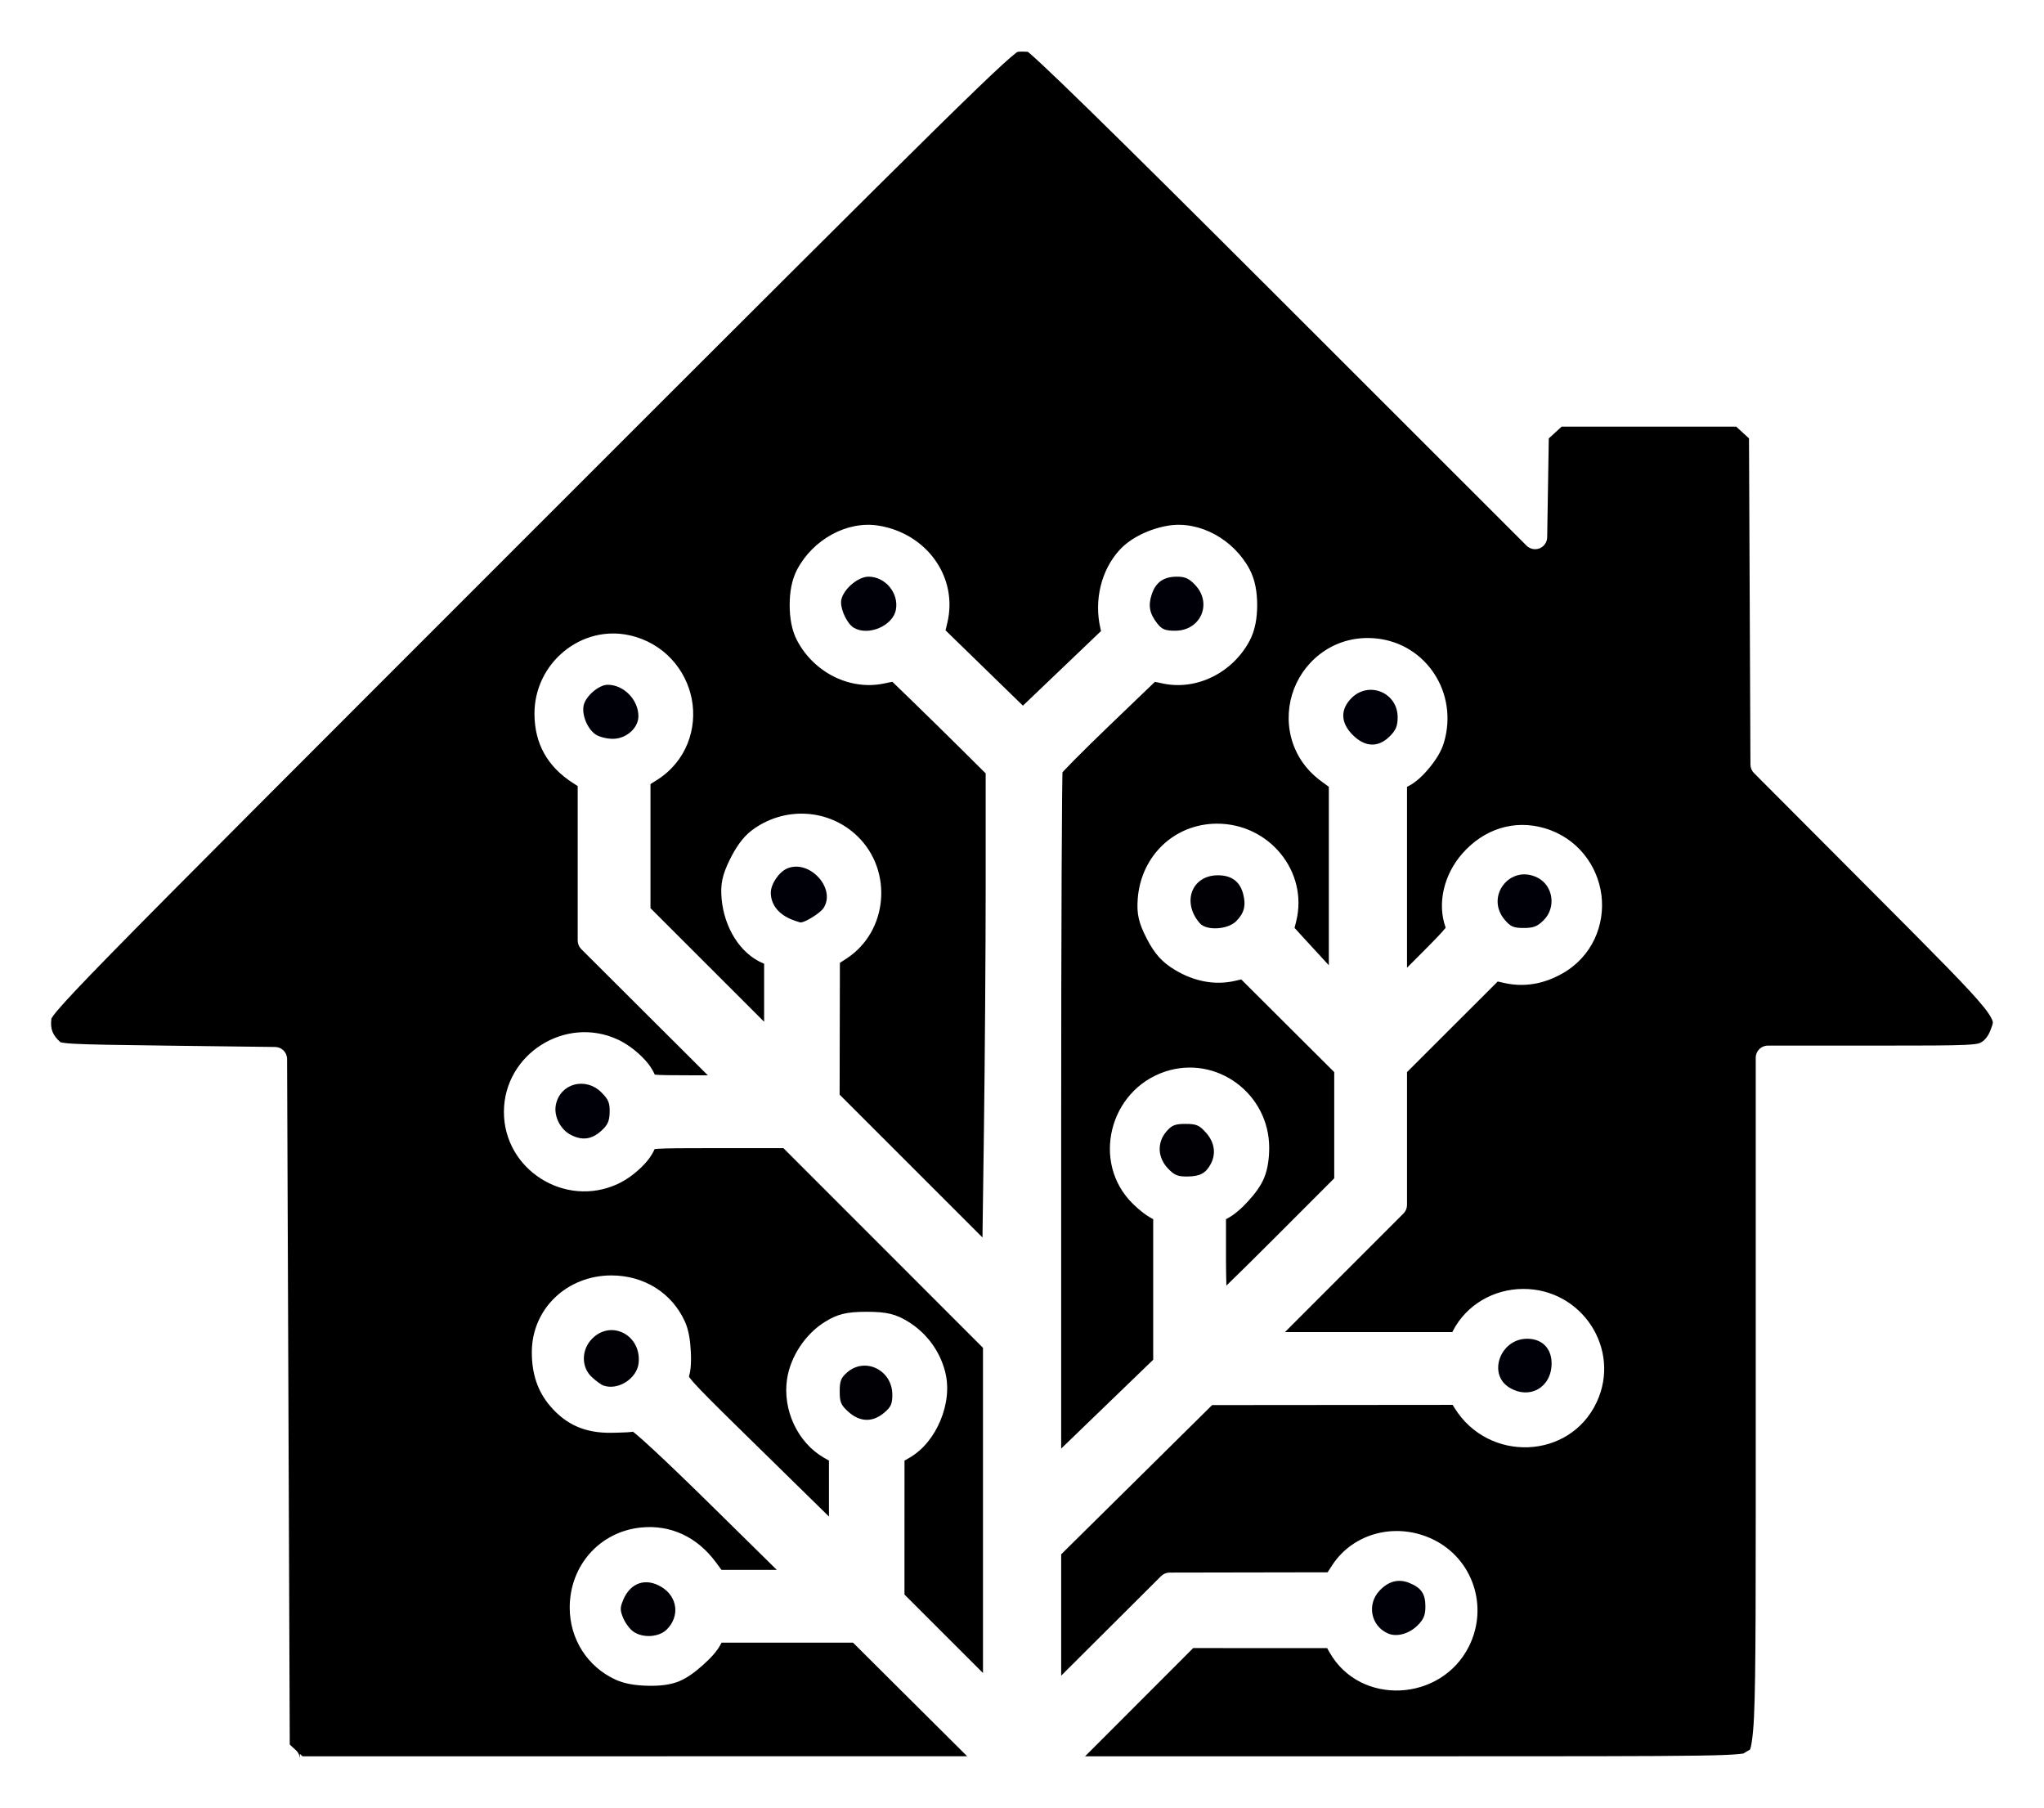
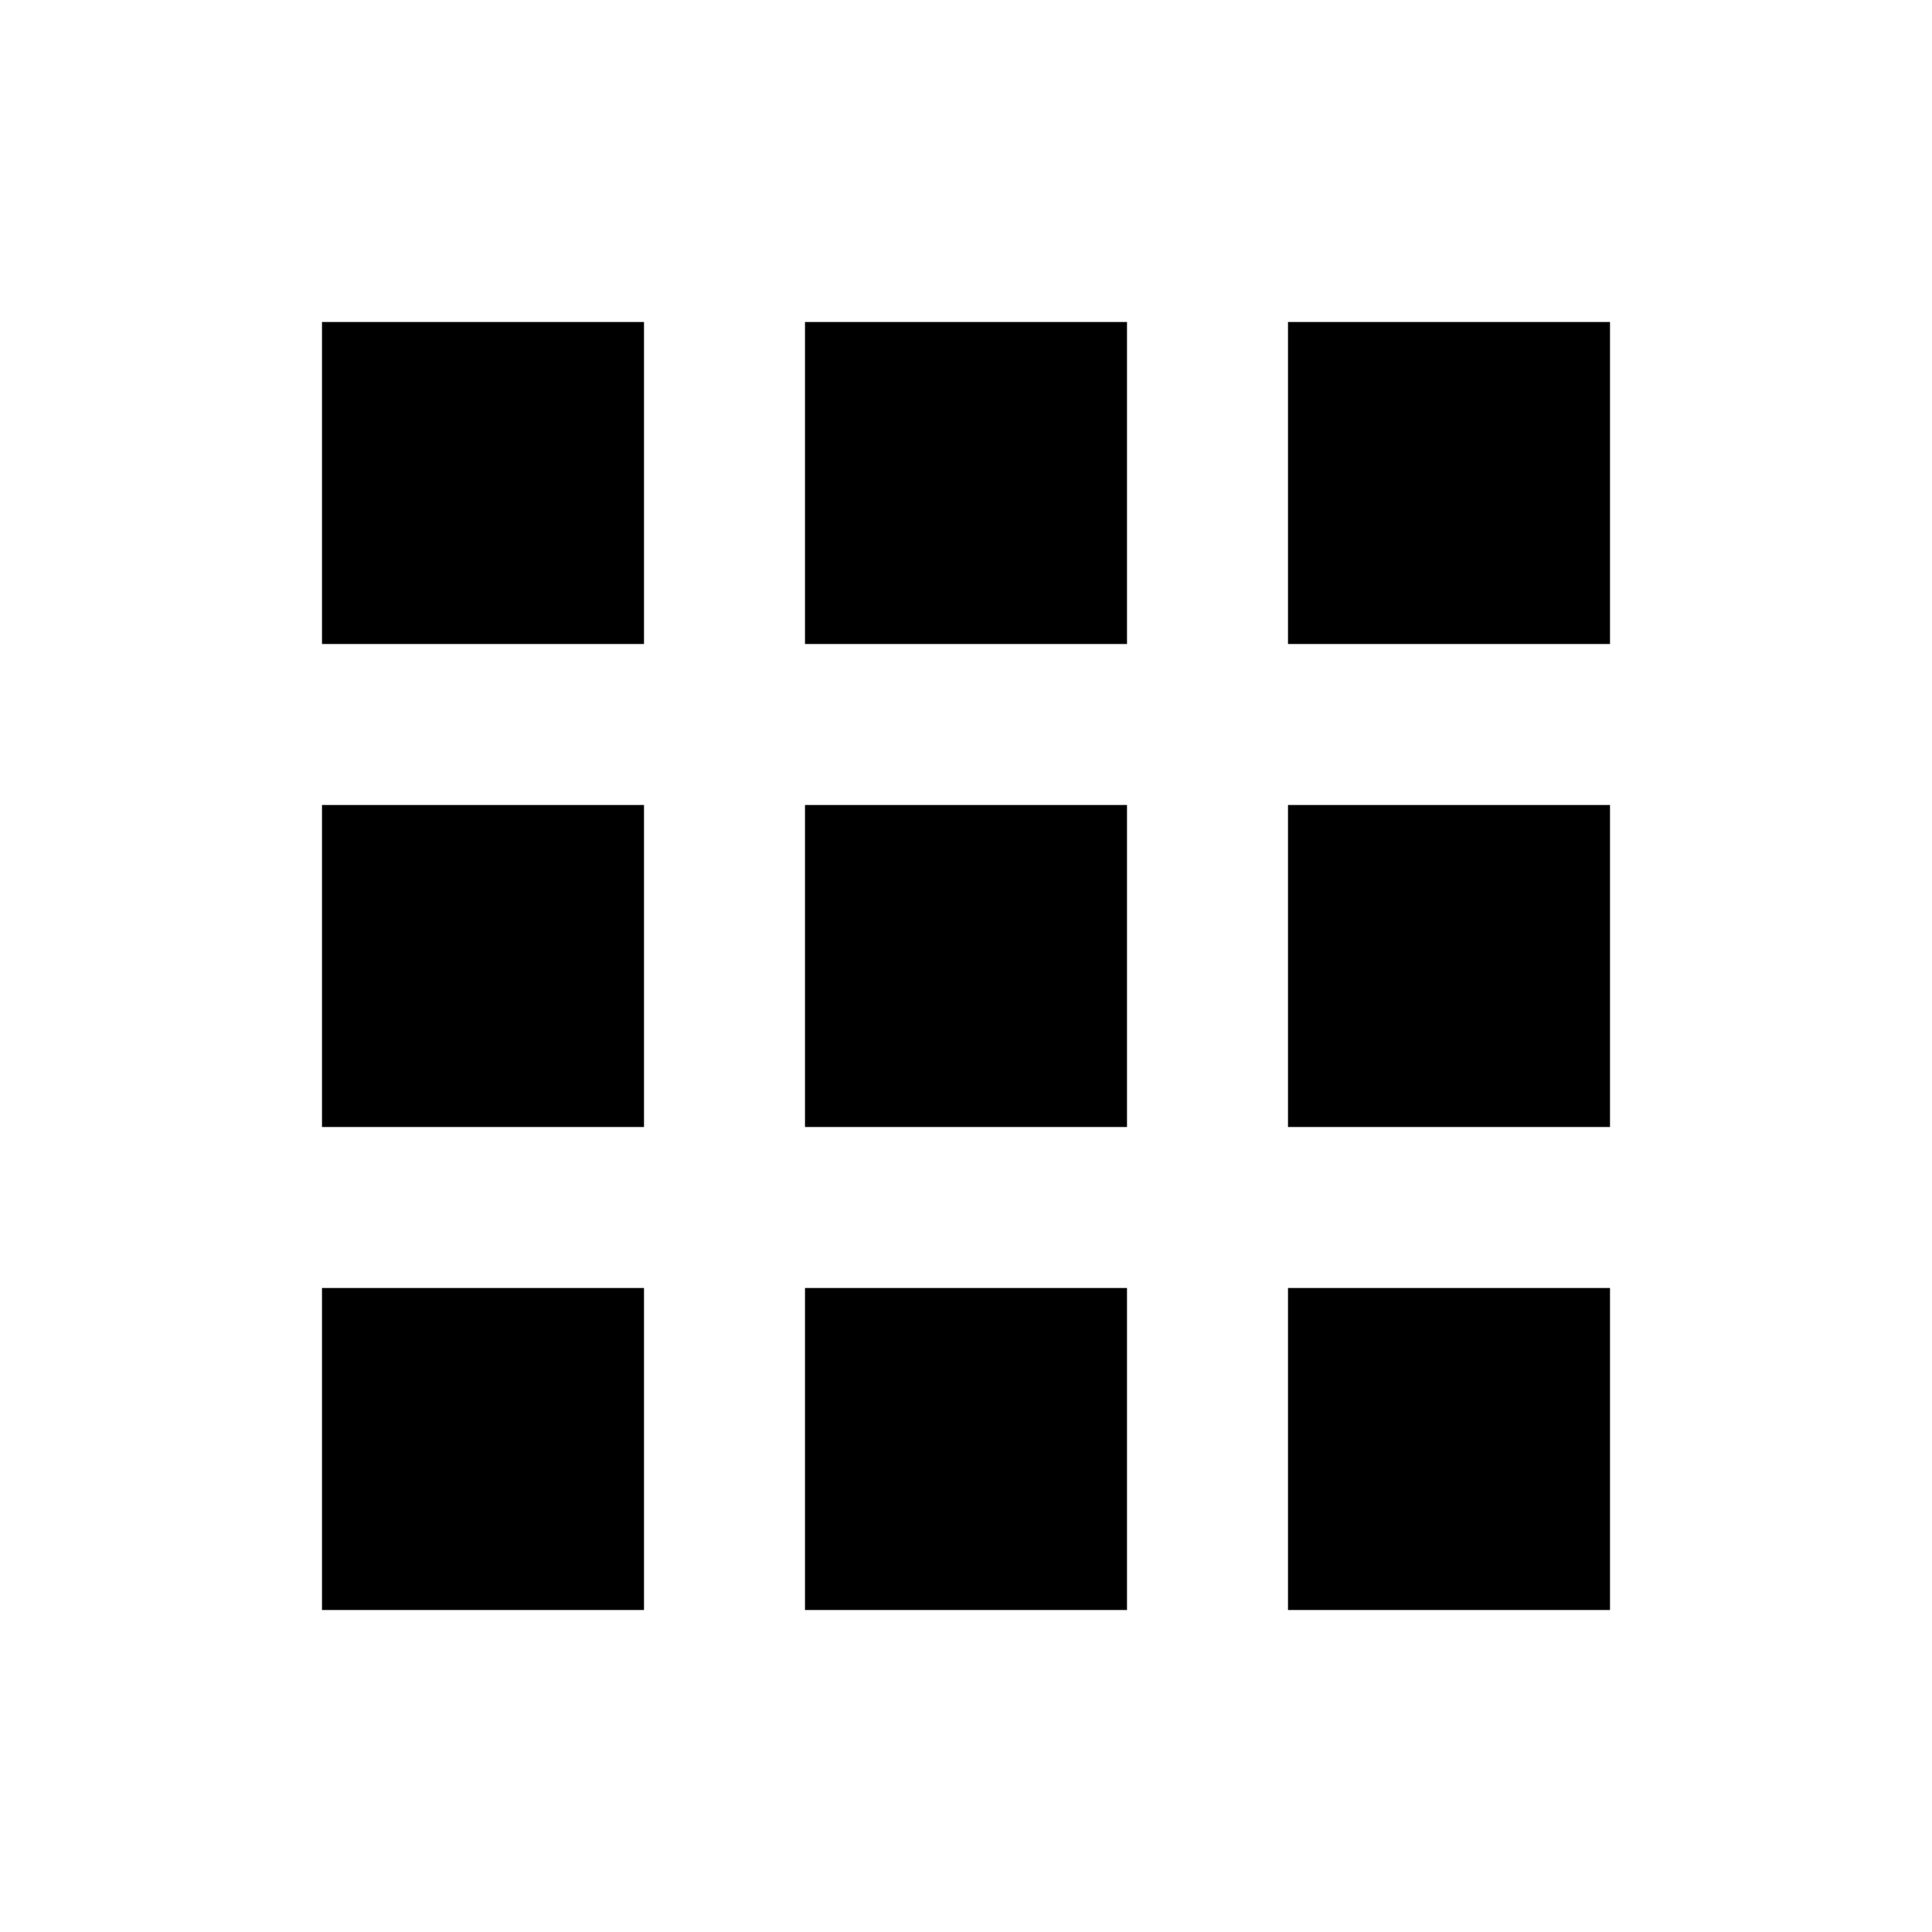
- <svg xmlns="http://www.w3.org/2000/svg" viewBox="0 0 756.501 668.869" height="668.869" width="756.501" id="svg869" version="1.1">
-   <defs id="defs873" />
-   <g id="g887" transform="translate(-137.7198,-158.6005)">
-     <path style="color:#000000;font-style:normal;font-variant:normal;font-weight:normal;font-stretch:normal;font-size:medium;line-height:normal;font-family:sans-serif;font-variant-ligatures:normal;font-variant-position:normal;font-variant-caps:normal;font-variant-numeric:normal;font-variant-alternates:normal;font-feature-settings:normal;text-indent:0;text-align:start;text-decoration:none;text-decoration-line:none;text-decoration-style:solid;text-decoration-color:#000000;letter-spacing:normal;word-spacing:normal;text-transform:none;writing-mode:lr-tb;direction:ltr;text-orientation:mixed;dominant-baseline:auto;baseline-shift:baseline;text-anchor:start;white-space:normal;shape-padding:0;clip-rule:nonzero;display:inline;overflow:visible;visibility:visible;opacity:1;isolation:auto;mix-blend-mode:normal;color-interpolation:sRGB;color-interpolation-filters:linearRGB;solid-color:#000000;solid-opacity:1;vector-effect:none;fill:#000000;fill-opacity:1;fill-rule:nonzero;stroke:none;stroke-width:8.939;stroke-linecap:butt;stroke-linejoin:round;stroke-miterlimit:4;stroke-dasharray:none;stroke-dashoffset:0;stroke-opacity:1;paint-order:normal;color-rendering:auto;image-rendering:auto;shape-rendering:auto;text-rendering:auto;enable-background:accumulate" d="m 514.449,177.766 c 1.268,-0.109 2.978,-0.061 3.678,0.012 0.205,0.164 0.36,0.282 0.674,0.551 1.013,0.867 2.526,2.232 4.492,4.064 3.933,3.666 9.71,9.219 17.414,16.744 15.408,15.051 38.539,38.001 70.322,69.762 l 91.688,91.623 a 4.47,4.47 0 0 0 7.627,-3.088 l 0.312,-19.26 0.281,-17.336 2.316,-2.121 2.453,-2.248 H 748 780.291 l 2.455,2.25 2.293,2.102 0.262,59.373 0.27,61.326 a 4.47,4.47 0 0 0 1.305,3.137 l 43.867,44 c 24.173,24.246 36.186,36.321 41.295,42.736 2.555,3.208 3.152,4.802 3.229,5.348 0.076,0.546 -0.093,1.082 -0.904,3.207 -0.786,2.058 -2.037,3.525 -3.146,4.211 -0.661,0.408 -0.656,0.432 -1.365,0.602 -0.709,0.169 -2.16,0.366 -4.791,0.492 -5.262,0.253 -15.108,0.279 -33.926,0.279 H 792 A 4.47,4.47 0 0 0 787.531,550 v 126.031 c 0,69.377 0.081,102.205 -0.635,117.801 -0.358,7.798 -1.105,11.312 -1.441,12.07 -0.168,0.379 0.023,0.097 -0.094,0.18 -0.117,0.083 -0.79,0.414 -1.877,1.076 -0.699,0.426 -0.027,0.286 -2.242,0.531 -2.215,0.245 -6.589,0.447 -14.777,0.574 -16.377,0.254 -48.152,0.262 -110.957,0.264 H 539.301 l 16.861,-16.871 23.174,-23.189 25.154,0.01 24.414,0.01 0.965,1.689 c 11.291,19.774 41.258,18.26 51.541,-2.375 7.309,-14.668 1.448,-32.315 -13.189,-39.477 -13.464,-6.587 -29.55,-2.664 -37.469,9.52 l -1.68,2.586 -28.029,0.049 -30.449,0.055 a 4.47,4.47 0 0 0 -3.146,1.303 l -22.301,22.221 -14.678,14.625 v -18.006 -26.898 l 27.924,-27.602 27.945,-27.625 44.834,-0.039 44.176,-0.039 0.701,1.131 c 12.577,20.321 42.683,19.202 52.637,-2.174 9.113,-19.571 -5.464,-41.909 -27.195,-41.865 -10.998,0.022 -21.077,5.939 -26.016,15.49 l -0.246,0.478 h -34.996 -26.932 l 18.117,-18.129 25.744,-25.758 a 4.47,4.47 0 0 0 1.307,-3.158 v -25.504 -23.65 l 16.998,-16.979 16.568,-16.551 2.447,0.549 c 7.383,1.655 14.637,0.397 21.611,-3.586 11.039,-6.305 15.704,-18.094 14.326,-28.949 -1.378,-10.855 -8.811,-21.169 -21.066,-24.756 -11.19,-3.275 -22.387,0.27 -30.41,9.385 -6.757,7.677 -9.434,18.416 -6.172,27.432 -0.047,0.07 -0.029,0.057 -0.102,0.154 -0.991,1.334 -4.014,4.48 -9.781,10.248 l -4.42,4.42 v -29.428 -37.5 l 0.484,-0.25 c 3.036,-1.57 5.58,-4.084 7.898,-6.926 2.318,-2.842 4.287,-5.891 5.27,-9.172 5.455,-18.207 -6.413,-36.656 -25.043,-38.565 -14.555,-1.491 -26.022,7.315 -30.4,18.578 -4.378,11.264 -1.85,25.491 9.922,34.16 l 2.932,2.158 v 37.594 28.441 c -3.583,-3.875 -7.963,-8.634 -10.07,-10.951 l -2.619,-2.881 0.584,-2.316 c 4.65,-18.469 -9.989,-36.339 -29.357,-36.246 -15.689,0.075 -28.023,11.85 -29.26,27.727 -0.437,5.616 0.308,8.992 3.4,14.939 2.908,5.593 5.667,8.643 10.41,11.482 7.133,4.27 14.829,5.747 22.295,3.998 l 2.189,-0.512 16.992,16.932 17.436,17.373 v 19.646 19.652 l -22.436,22.449 c -6.515,6.52 -12.524,12.447 -16.939,16.729 -0.225,0.218 -0.321,0.304 -0.537,0.514 -0.068,-2.739 -0.15,-5.36 -0.15,-8.801 v -15.771 l 0.357,-0.188 c 2.882,-1.513 5.492,-3.888 7.93,-6.561 2.438,-2.672 4.567,-5.498 5.82,-8.506 1.372,-3.292 1.889,-7.389 1.883,-11.225 -0.034,-20.067 -19.593,-34.419 -38.514,-28.135 -20.747,6.891 -27.424,33.734 -11.977,48.887 2.199,2.156 4.738,4.249 7.209,5.543 l 0.354,0.186 v 25.602 26.408 l -20.135,19.438 -13.928,13.447 V 574.67 c 0,-35.884 0.064,-68.672 0.166,-92.582 0.051,-11.955 0.111,-21.692 0.178,-28.479 0.034,-3.393 0.07,-6.051 0.105,-7.863 0.012,-0.599 0.024,-0.951 0.035,-1.355 0.18,-0.199 0.295,-0.334 0.539,-0.596 0.944,-1.011 2.329,-2.441 4.021,-4.148 3.385,-3.416 8.012,-7.96 13.027,-12.775 l 16.621,-15.957 3.059,0.639 c 12.573,2.625 25.818,-4.144 32.023,-15.898 2.045,-3.872 2.768,-8.498 2.768,-13.154 0,-4.657 -0.723,-9.282 -2.768,-13.154 -5.846,-11.072 -18.474,-18.181 -30.266,-16.215 -6.529,1.089 -13.673,4.342 -17.922,9.012 -6.835,7.512 -9.439,18.612 -7.08,28.904 l 0.246,1.07 -15.094,14.416 -13.816,13.195 -13.688,-13.32 -14.953,-14.553 0.656,-2.74 c 4.05,-16.882 -7.545,-33.029 -25.307,-35.986 -11.792,-1.963 -24.421,5.146 -30.266,16.217 -2.045,3.872 -2.768,8.498 -2.768,13.154 0,4.657 0.723,9.282 2.768,13.154 6.221,11.784 19.474,18.518 32.104,15.881 l 3.127,-0.652 7.322,7.09 c 4.939,4.782 13.403,13.091 18.762,18.414 l 8.461,8.404 -0.002,41.424 c -6.2e-4,23.769 -0.3,65.228 -0.664,92.055 l -0.52,38.248 -23.35,-23.342 -29.523,-29.512 0.051,-24.648 0.051,-24.102 2.572,-1.691 c 15.22,-10.002 17.132,-32.353 3.98,-45.131 -10.682,-10.379 -27.347,-11.222 -39.307,-2.1 -3.262,2.488 -5.861,6.385 -7.961,10.65 -2.84,5.769 -3.547,9.217 -3.059,14.601 0.942,10.388 6.693,20.241 15.484,23.883 l 0.246,0.102 v 14.635 6.836 L 402.66,518.838 378.469,494.662 V 471.402 448.752 l 2.418,-1.527 c 10.895,-6.887 14.95,-19.058 12.865,-29.914 -2.084,-10.857 -10.31,-20.783 -22.996,-23.613 -17.969,-4.008 -35.225,10.304 -35.225,28.949 0,11.094 4.774,19.643 14.311,25.744 l 1.689,1.08 v 27.363 29.809 a 4.47,4.47 0 0 0 1.312,3.164 l 27.25,27.17 19.6,19.541 h -5.879 c -7.903,0 -12.077,-0.06 -13.756,-0.25 -1.134,-2.563 -2.832,-4.757 -4.98,-6.836 -2.528,-2.446 -5.508,-4.656 -8.684,-6.135 -19.37,-9.02 -42.099,5.346 -42.17,26.684 -0.071,21.445 22.656,35.804 42.17,26.717 3.176,-1.479 6.155,-3.691 8.684,-6.137 2.128,-2.059 3.807,-4.236 4.943,-6.766 0.18,-0.034 -0.026,0 0.867,-0.066 3.009,-0.232 9.643,-0.264 22.434,-0.264 h 24.336 l 36.936,36.945 36.938,36.947 v 64.633 55.705 l -11.373,-11.361 -17.688,-17.67 0.006,-25.156 0.008,-24.416 1.695,-0.969 c 5.336,-3.047 9.24,-8.182 11.615,-13.9 2.375,-5.719 3.265,-12.131 1.707,-18.105 -1.997,-7.661 -6.856,-14.227 -13.604,-18.398 -4.609,-2.849 -7.942,-3.691 -15.398,-3.691 -7.461,0 -10.789,0.841 -15.426,3.701 -7.246,4.47 -12.805,12.82 -14.062,21.207 -1.706,11.378 3.91,23.534 13.738,29.146 l 1.766,1.01 0.008,14.387 0.002,6.32 -2.143,-2.105 c -5.368,-5.272 -19.3,-18.932 -30.971,-30.363 -8.944,-8.761 -14.208,-14.036 -16.949,-17.094 -1.074,-1.198 -1.441,-1.745 -1.75,-2.188 0.302,-1.061 0.491,-2.11 0.6,-3.238 0.176,-1.819 0.195,-3.799 0.096,-5.82 -0.198,-4.043 -0.692,-8.025 -2.209,-11.365 C 386.36,636.973 376.018,630.571 364,630.571 c -16.4,0 -29.382,12.3 -29.447,28.291 -0.033,8.037 2.117,14.589 6.82,20.084 5.95,6.951 13.054,10.006 22.695,9.859 2.117,-0.032 4.214,-0.103 5.93,-0.193 0.84,-0.044 1.402,-0.153 2,-0.193 0.291,0.222 0.514,0.382 0.971,0.762 1.447,1.204 3.603,3.123 6.336,5.65 5.465,5.054 13.273,12.565 22.961,22.102 l 22.953,22.596 h -5.906 -14.566 l -2.158,-2.91 c -6.883,-9.278 -16.695,-13.886 -27.666,-12.762 -15.278,1.565 -26.346,14.095 -26.346,29.641 0,11.624 6.554,21.927 17.055,26.697 3.463,1.573 7.564,2.116 11.758,2.215 4.193,0.098 8.257,-0.23 11.756,-1.691 3.036,-1.268 5.927,-3.463 8.697,-5.939 2.77,-2.476 5.207,-4.979 6.719,-7.902 l 0.211,-0.408 h 23.893 24.768 l 24.305,24.184 17.938,17.848 -118.439,0.014 -127.525,0.018 -1.004,-0.92 v 1.965 a 4.47,4.47 0 0 0 -1.451,-3.295 l -2.293,-2.102 -0.492,-125.871 -0.5,-127.826 a 4.47,4.47 0 0 0 -4.414,-4.451 l -40.145,-0.5 c -19.173,-0.239 -29.269,-0.393 -34.561,-0.705 -2.646,-0.156 -4.079,-0.38 -4.582,-0.514 -0.503,-0.134 0.031,0.145 -0.266,-0.123 -2.864,-2.593 -3.697,-4.793 -3.279,-8.498 0.052,-0.465 -0.093,0.038 0.072,-0.273 0.165,-0.311 0.778,-1.244 2.16,-2.887 2.765,-3.286 8.49,-9.401 19.727,-20.887 22.473,-22.972 67.08,-67.586 155.648,-156.154 79.764,-79.764 124.461,-124.377 149.594,-149.086 12.566,-12.354 20.253,-19.742 24.916,-23.996 2.331,-2.127 3.918,-3.474 4.875,-4.205 0.365,-0.279 0.563,-0.357 0.734,-0.438 z" id="path835" />
-     <path style="color:#000000;font-style:normal;font-variant:normal;font-weight:normal;font-stretch:normal;font-size:medium;line-height:normal;font-family:sans-serif;font-variant-ligatures:normal;font-variant-position:normal;font-variant-caps:normal;font-variant-numeric:normal;font-variant-alternates:normal;font-feature-settings:normal;text-indent:0;text-align:start;text-decoration:none;text-decoration-line:none;text-decoration-style:solid;text-decoration-color:#000000;letter-spacing:normal;word-spacing:normal;text-transform:none;writing-mode:lr-tb;direction:ltr;text-orientation:mixed;dominant-baseline:auto;baseline-shift:baseline;text-anchor:start;white-space:normal;shape-padding:0;clip-rule:nonzero;display:inline;overflow:visible;visibility:visible;opacity:1;isolation:auto;mix-blend-mode:normal;color-interpolation:sRGB;color-interpolation-filters:linearRGB;solid-color:#000000;solid-opacity:1;vector-effect:none;fill:#000000;fill-opacity:1;fill-rule:nonzero;stroke:none;stroke-width:8.939;stroke-linecap:butt;stroke-linejoin:round;stroke-miterlimit:4;stroke-dasharray:none;stroke-dashoffset:0;stroke-opacity:1;paint-order:normal;color-rendering:auto;image-rendering:auto;shape-rendering:auto;text-rendering:auto;enable-background:accumulate" d="m 585.84,639.799 c -0.05,0.044 -0.134,0.124 -0.178,0.162 0.038,-0.061 0.059,-0.097 0.178,-0.162 z" id="path951" />
-     <path style="fill:#000005;fill-opacity:1" d="m 372.117,762.369 c -1.28,-0.897 -2.962,-3.147 -3.736,-5 -1.21,-2.897 -1.21,-3.842 0,-6.739 2.673,-6.396 8.369,-8.3 14.199,-4.745 5.931,3.617 6.813,10.813 1.925,15.701 -2.89,2.89 -8.842,3.267 -12.388,0.783 z" id="path949" />
-     <path style="fill:#000009;fill-opacity:1" d="m 651.5,763.092 c -6.433,-2.755 -8.024,-10.849 -3.135,-15.952 3.368,-3.516 7.054,-4.411 11.135,-2.705 4.29,1.793 5.773,4.022 5.773,8.675 0,3.163 -0.648,4.725 -2.886,6.96 -3.122,3.118 -7.696,4.387 -10.886,3.021 z" id="path947" />
-     <path style="fill:#000005;fill-opacity:1" d="M 451.766,681.082 C 448.961,678.576 448.5,677.505 448.5,673.495 c 0,-3.875 0.477,-5.079 2.806,-7.082 6.663,-5.731 16.624,-0.804 16.672,8.248 0.018,3.433 -0.516,4.614 -3.054,6.75 -4.249,3.576 -8.918,3.459 -13.157,-0.329 z" id="path945" />
-     <path style="fill:#000009;fill-opacity:1" d="M 696.345,672.069 C 688.201,667.103 692.977,654 702.931,654 c 5.554,0 9.076,3.583 9.047,9.202 -0.046,8.839 -8.145,13.432 -15.632,8.867 z" id="path943" />
-     <path style="fill:#000005;fill-opacity:1" d="m 361,671.296 c -0.825,-0.3 -2.737,-1.699 -4.25,-3.108 -3.984,-3.712 -3.905,-10.187 0.173,-14.265 7.106,-7.106 18.242,-1.213 17.156,9.077 -0.61,5.775 -7.681,10.26 -13.079,8.296 z" id="path941" />
-     <path style="fill:#000005;fill-opacity:1" d="m 569.901,590.894 c -3.778,-4.045 -3.975,-9.534 -0.488,-13.588 2.003,-2.329 3.207,-2.806 7.082,-2.806 4.009,0 5.081,0.461 7.587,3.266 3.14,3.514 3.782,7.743 1.755,11.55 -1.84,3.455 -4.012,4.618 -8.685,4.652 -3.597,0.026 -4.85,-0.505 -7.25,-3.074 z" id="path939" />
-     <path style="fill:#000009;fill-opacity:1" d="m 348.763,578.435 c -3.73,-2.024 -6.094,-6.853 -5.336,-10.896 1.497,-7.981 10.972,-10.601 16.901,-4.673 2.58,2.58 3.119,3.885 3.029,7.332 -0.088,3.362 -0.732,4.749 -3.249,6.998 -3.507,3.134 -7.125,3.529 -11.345,1.239 z" id="path937" />
-     <path style="fill:#000005;fill-opacity:1" d="m 581.783,500.25 c -6.768,-7.759 -3.001,-17.75 6.692,-17.75 5.045,0 8.157,2.302 9.353,6.919 1.106,4.266 0.379,7.101 -2.577,10.057 -3.155,3.155 -10.999,3.606 -13.468,0.774 z" id="path935" />
-     <path style="fill:#000009;fill-opacity:1" d="m 694.589,498.923 c -7.322,-8.702 2.184,-20.712 12.266,-15.498 5.728,2.962 6.87,11.004 2.222,15.652 -2.362,2.362 -3.784,2.923 -7.411,2.923 -3.784,0 -4.894,-0.483 -7.077,-3.077 z" id="path933" />
-     <path style="fill:#000009;fill-opacity:1" d="m 432,499.348 c -5.693,-1.876 -9,-5.695 -9,-10.394 0,-3.25 3.048,-7.731 6.125,-9.006 8.231,-3.41 18.127,7.44 13.386,14.676 -1.319,2.012 -7.361,5.679 -8.728,5.297 -0.155,-0.043 -0.957,-0.301 -1.782,-0.573 z" id="path931" />
-     <path style="fill:#000009;fill-opacity:1" d="m 638.4,430.6 c -4.532,-4.532 -4.704,-9.45 -0.477,-13.677 C 644.365,410.482 655,414.889 655,424 c 0,3.258 -0.631,4.784 -2.923,7.077 -4.227,4.227 -9.145,4.055 -13.677,-0.477 z" id="path929" />
-     <path style="fill:#000009;fill-opacity:1" d="m 358.117,430.369 c -3.001,-2.102 -5.079,-7.114 -4.407,-10.631 C 354.366,416.306 359.327,412 362.626,412 368.581,412 374,417.549 374,423.646 374,428.015 369.485,432 364.535,432 c -2.25,0 -5.138,-0.734 -6.419,-1.631 z" id="path927" />
-     <path style="fill:#000009;fill-opacity:1" d="M 453.75,390.92 C 451.421,389.563 449,384.737 449,381.45 449,377.464 454.885,372 459.177,372 c 6.228,0 11.285,6.131 10.113,12.261 -1.134,5.931 -10.154,9.796 -15.54,6.659 z" id="path925" />
-     <path style="fill:#000009;fill-opacity:1" d="m 566.051,389.338 c -2.881,-3.663 -3.447,-6.608 -2.069,-10.781 C 565.466,374.057 568.397,372 573.321,372 c 3.047,0 4.497,0.665 6.777,3.106 C 586.503,381.961 582.077,392 572.649,392 c -3.687,0 -4.884,-0.483 -6.599,-2.662 z" id="path903" />
-   </g>
+ <svg xmlns="http://www.w3.org/2000/svg" viewBox="0 0 24 24">
+   <path d="M16,20H20V16H16M16,14H20V10H16M10,8H14V4H10M16,8H20V4H16M10,14H14V10H10M4,14H8V10H4M4,20H8V16H4M10,20H14V16H10M4,8H8V4H4V8Z" />
</svg>
